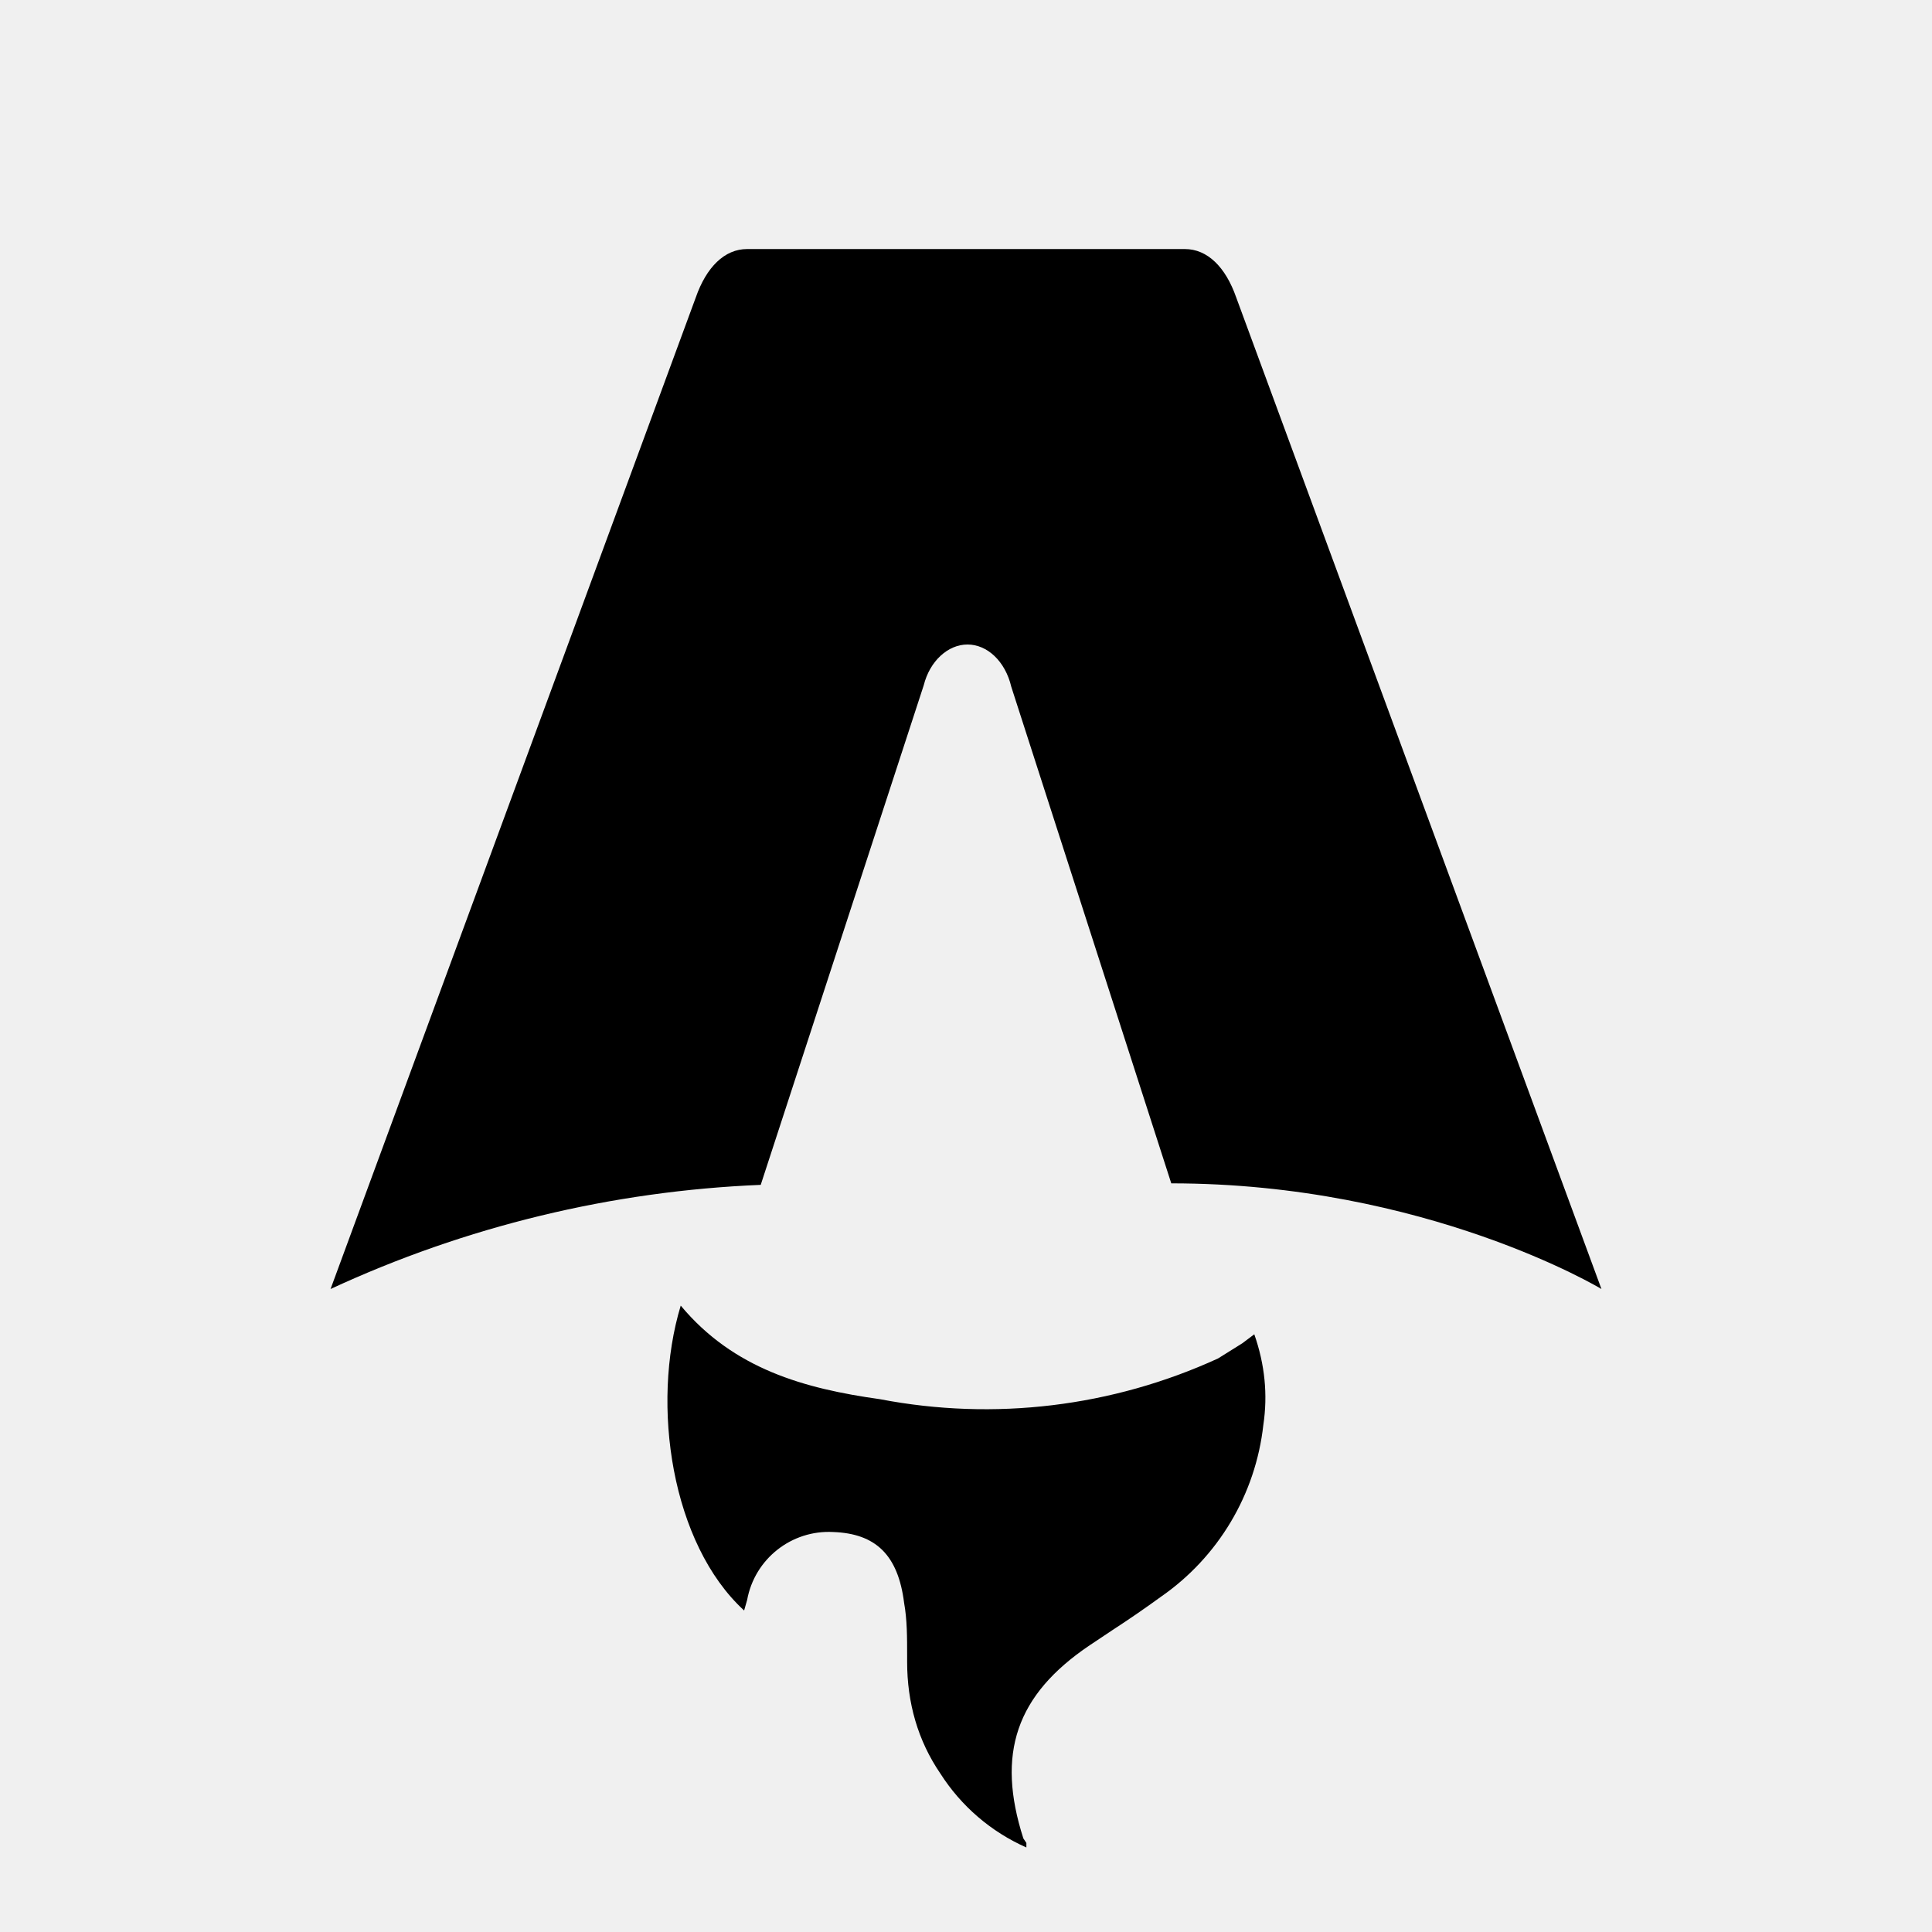
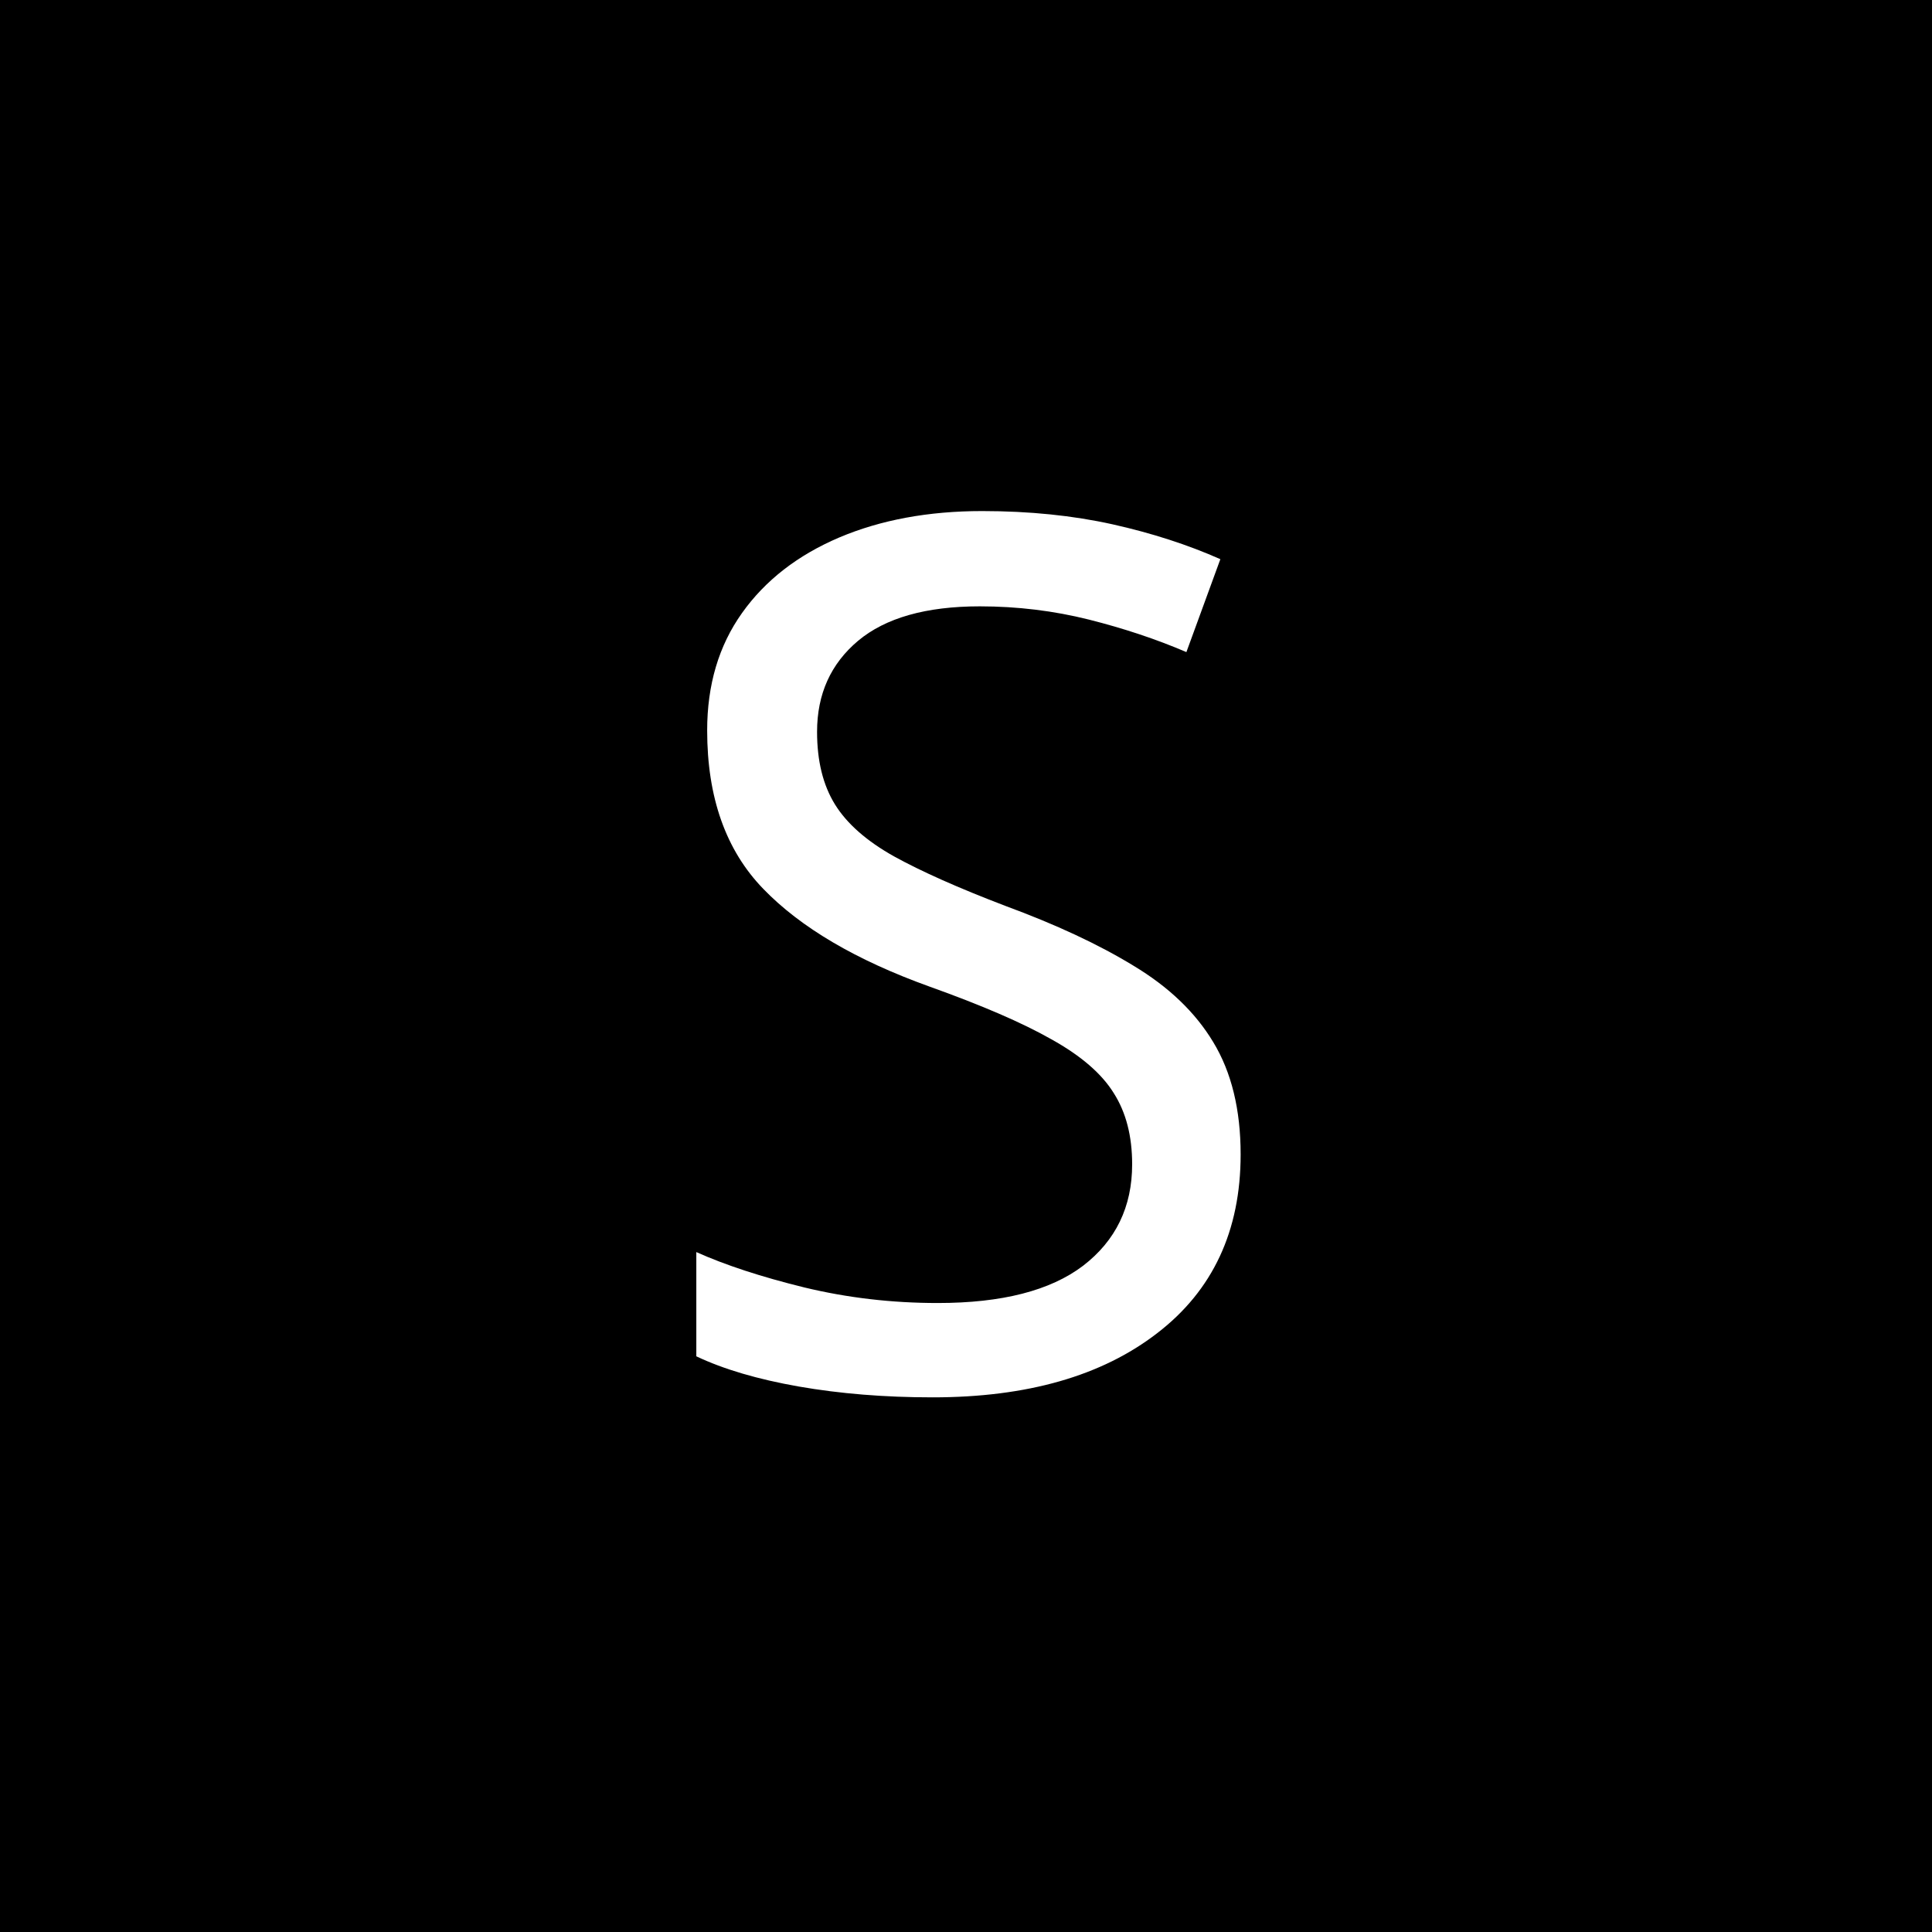
- <svg xmlns="http://www.w3.org/2000/svg" fill="none" viewBox="0 0 128 128">
-   <path d="M50.4 78.5a75.1 75.1 0 0 0-28.5 6.9l24.2-65.7c.7-2 1.9-3.2 3.4-3.2h29c1.5 0 2.7 1.2 3.4 3.2l24.2 65.7s-11.6-7-28.5-7L67 45.5c-.4-1.7-1.6-2.8-2.9-2.8-1.3 0-2.5 1.1-2.9 2.7L50.4 78.5Zm-1.1 28.2Zm-4.2-20.2c-2 6.6-.6 15.8 4.2 20.2a17.5 17.5 0 0 1 .2-.7 5.5 5.5 0 0 1 5.7-4.5c2.8.1 4.3 1.5 4.7 4.7.2 1.1.2 2.3.2 3.5v.4c0 2.7.7 5.2 2.2 7.4a13 13 0 0 0 5.7 4.9v-.3l-.2-.3c-1.8-5.6-.5-9.5 4.4-12.8l1.5-1a73 73 0 0 0 3.2-2.2 16 16 0 0 0 6.8-11.4c.3-2 .1-4-.6-6l-.8.6-1.6 1a37 37 0 0 1-22.4 2.7c-5-.7-9.7-2-13.2-6.2Z" />
-   <style>
-         path { fill: #000; }
-         @media (prefers-color-scheme: dark) {
-             path { fill: #FFF; }
-         }
-     </style>
+ <svg xmlns="http://www.w3.org/2000/svg" width="64" height="64" viewBox="0 0 64 64">
+   <rect width="64" height="64" fill="black" />
+   <text x="50%" y="50%" font-family="Comic Sans MS, Comic Sans, sans-serif" font-size="40" fill="white" dominant-baseline="middle" text-anchor="middle">
+     S
+   </text>
</svg>
